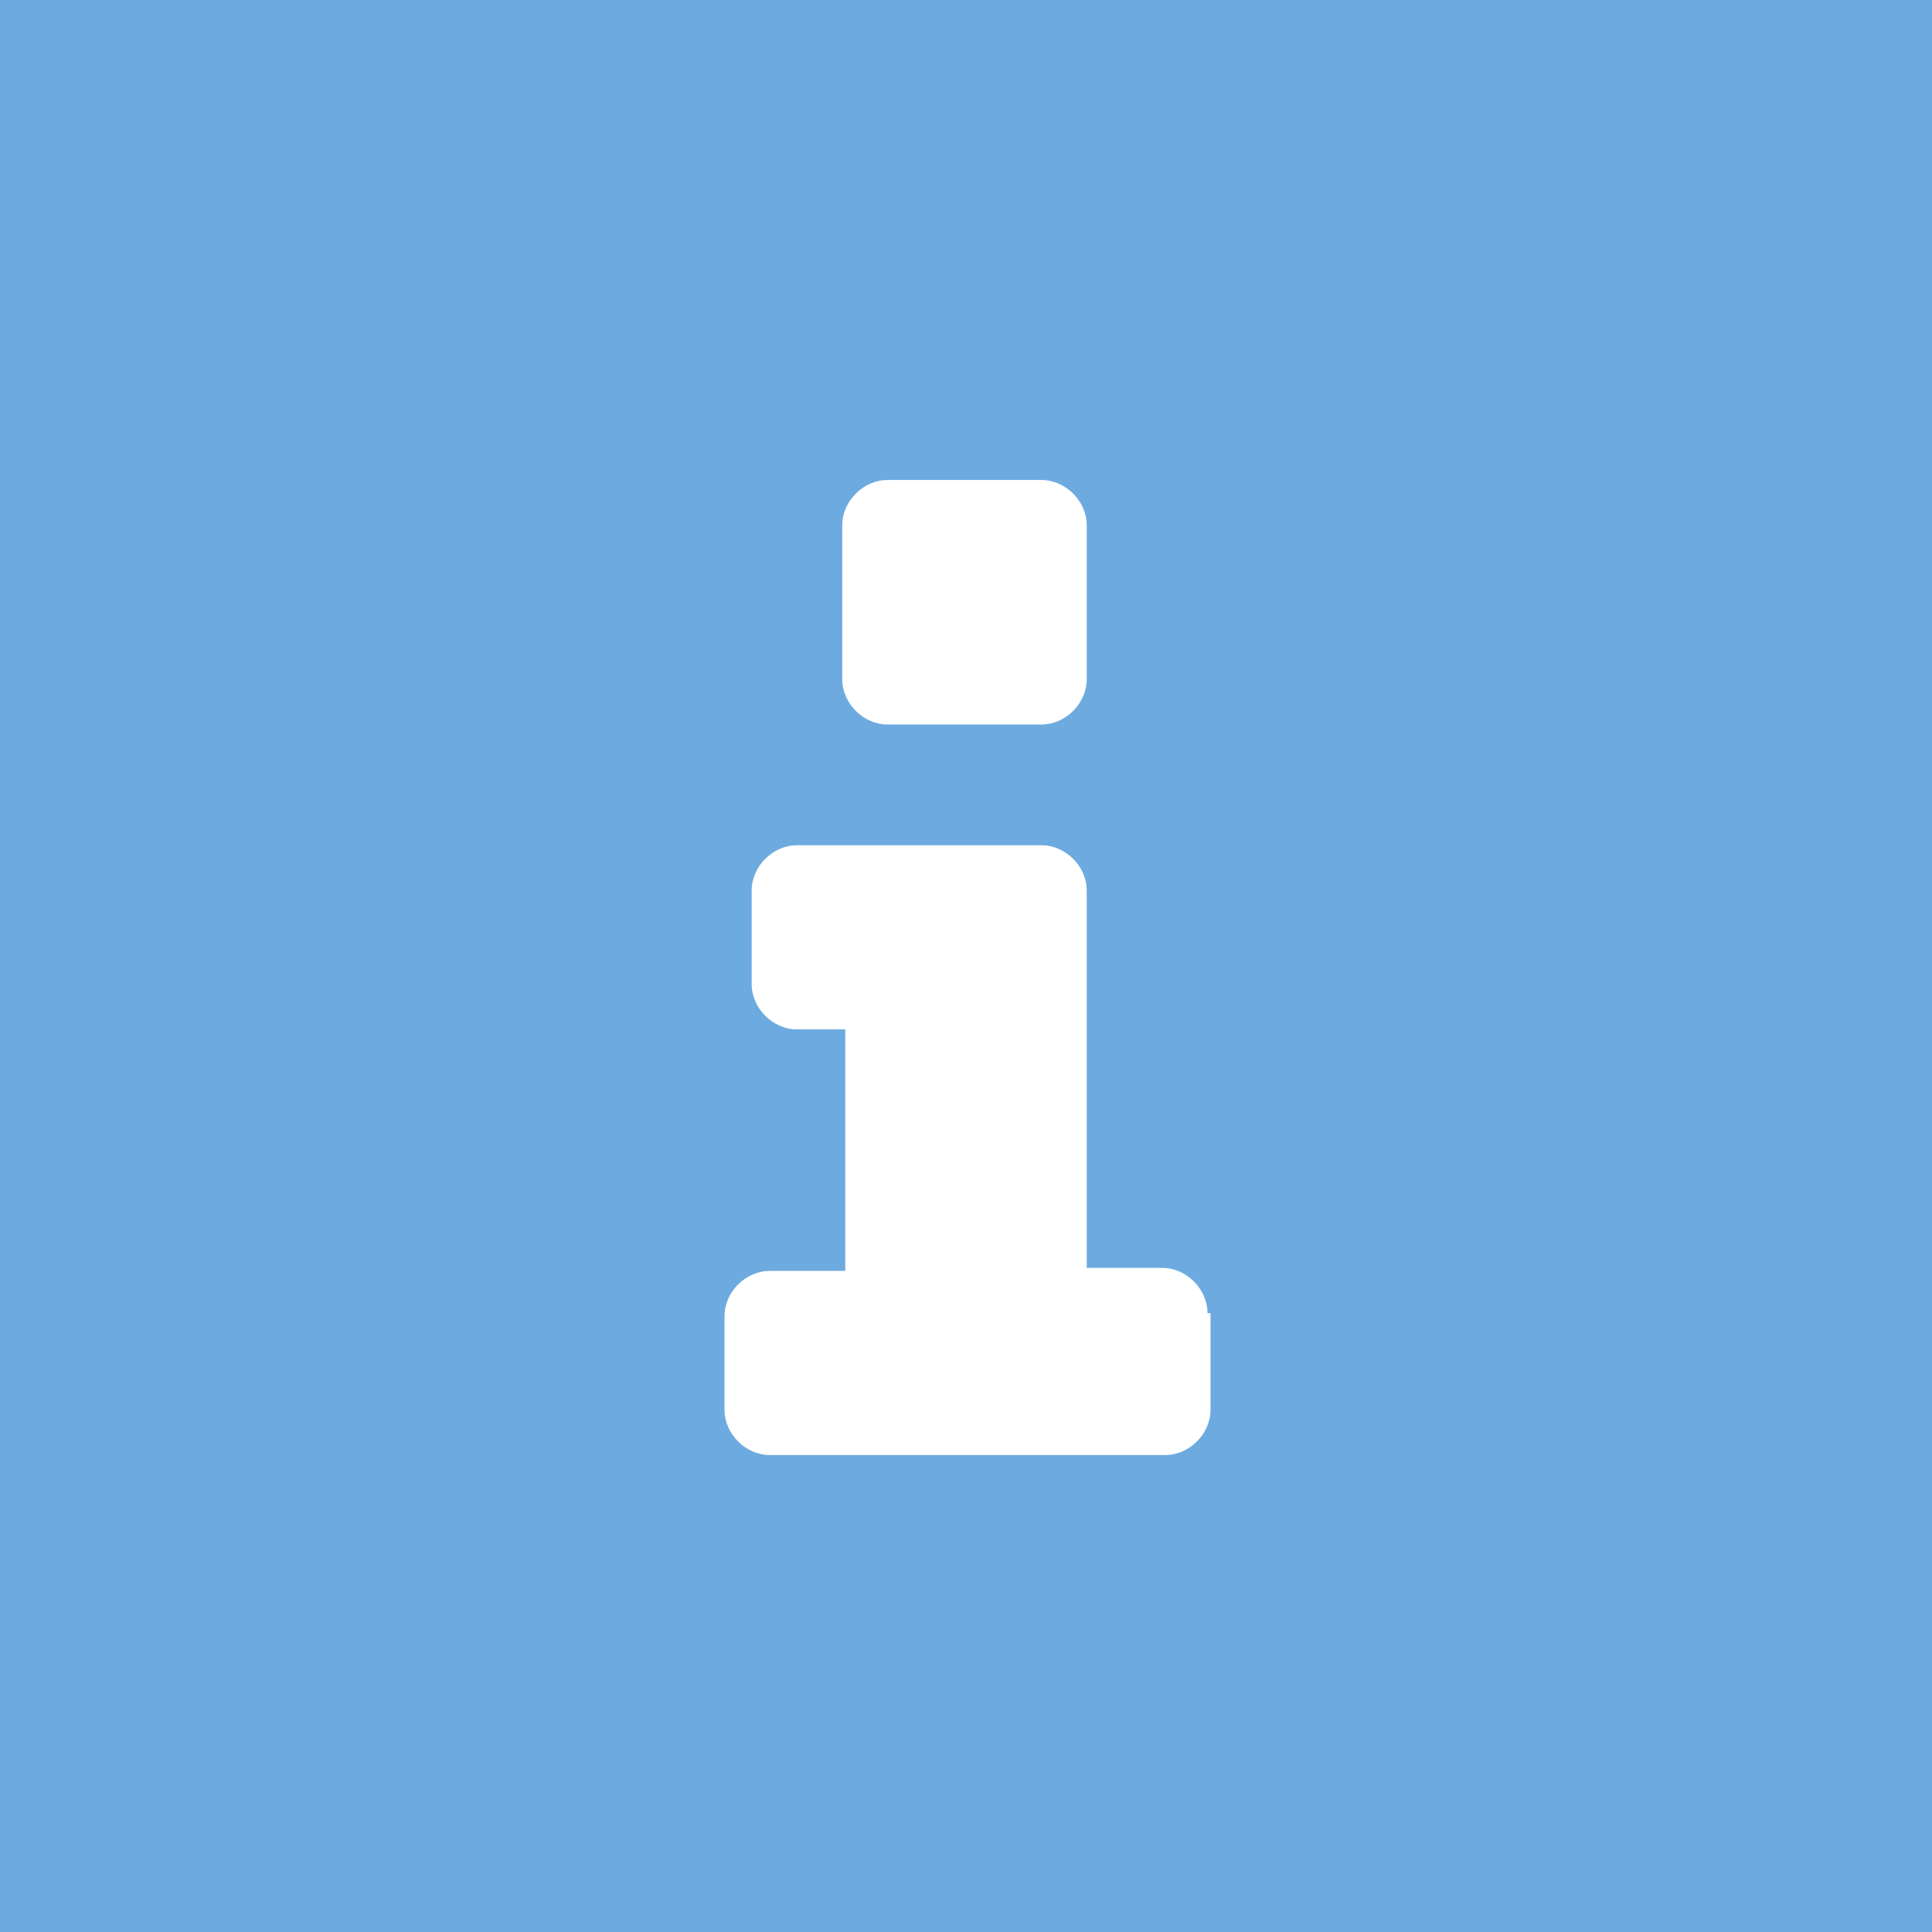
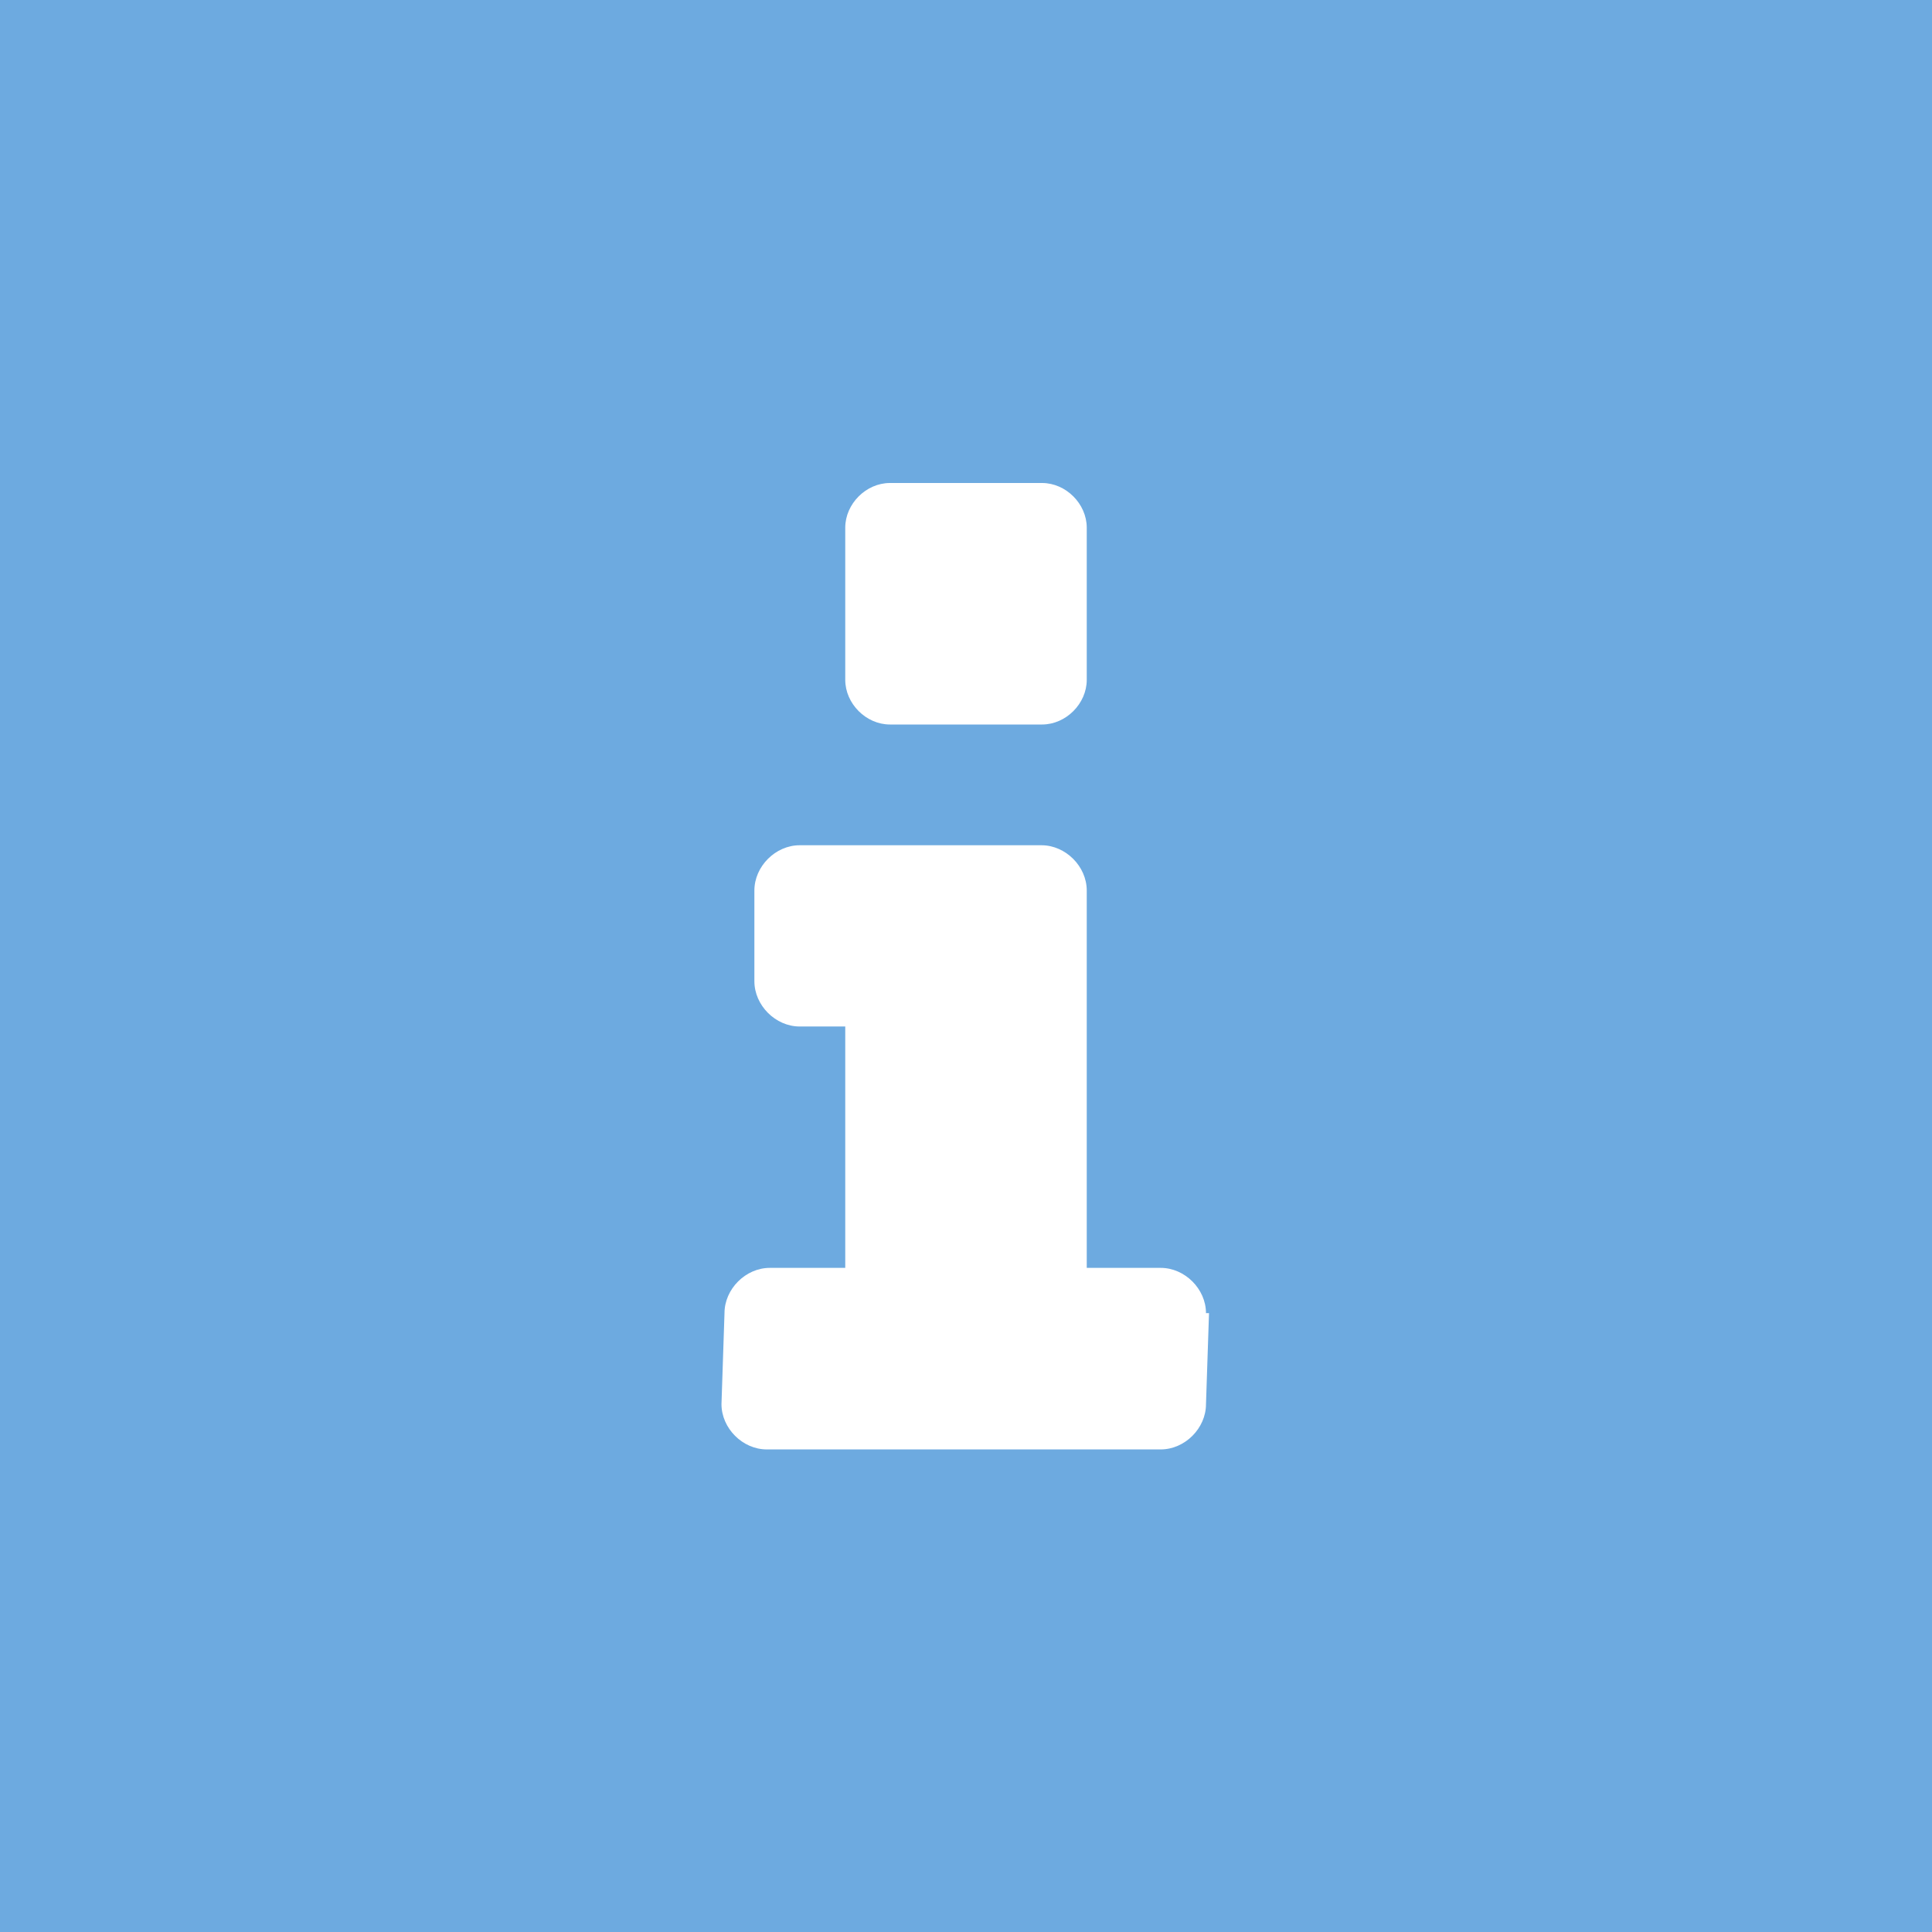
<svg xmlns="http://www.w3.org/2000/svg" viewBox="0 0 64 64">
-   <path fill="#6DAAE0" d="M0 0h64v64H0z" />
-   <path fill="#FFF" d="M40 43.5c0-.8-.7-1.5-1.5-1.5H36V29.5c0-.8-.7-1.5-1.5-1.5h-8.1c-.8 0-1.5.7-1.5 1.5v3.1c0 .8.7 1.5 1.5 1.5H28v8h-2.5c-.8 0-1.5.7-1.5 1.5v3.1c0 .8.7 1.5 1.5 1.5h13.1c.8 0 1.5-.7 1.5-1.5v-3.2zm-4-26.1c0-.8-.7-1.5-1.5-1.5h-5.1c-.8 0-1.5.7-1.5 1.5v5.1c0 .8.7 1.5 1.5 1.5h5.1c.8 0 1.5-.7 1.5-1.5v-5.1z" />
+   <g fill="none" fill-rule="evenodd">
+     <path d="M0 0h64v64H0z" fill="#6DAAE0" />
+     <path d="M39.95 43.5c0-.8-.7-1.5-1.5-1.5H36V29.5c0-.8-.7-1.5-1.5-1.5h-8.01c-.8 0-1.5.7-1.5 1.5v3.004c0 .8.7 1.5 1.5 1.5H28V42h-2.5c-.8 0-1.5.7-1.5 1.5l-.1 3.014c0 .8.7 1.5 1.5 1.5h13.05c.8 0 1.5-.7 1.5-1.5l.1-3.014h-.1zM34.52 16h-5.04c-.79 0-1.48.69-1.48 1.48v5.04c0 .79.69 1.48 1.48 1.48h5.04c.79 0 1.48-.69 1.48-1.48v-5.04c0-.79-.69-1.48-1.48-1.48z" fill="#FFF" />
+   </g>
</svg>
